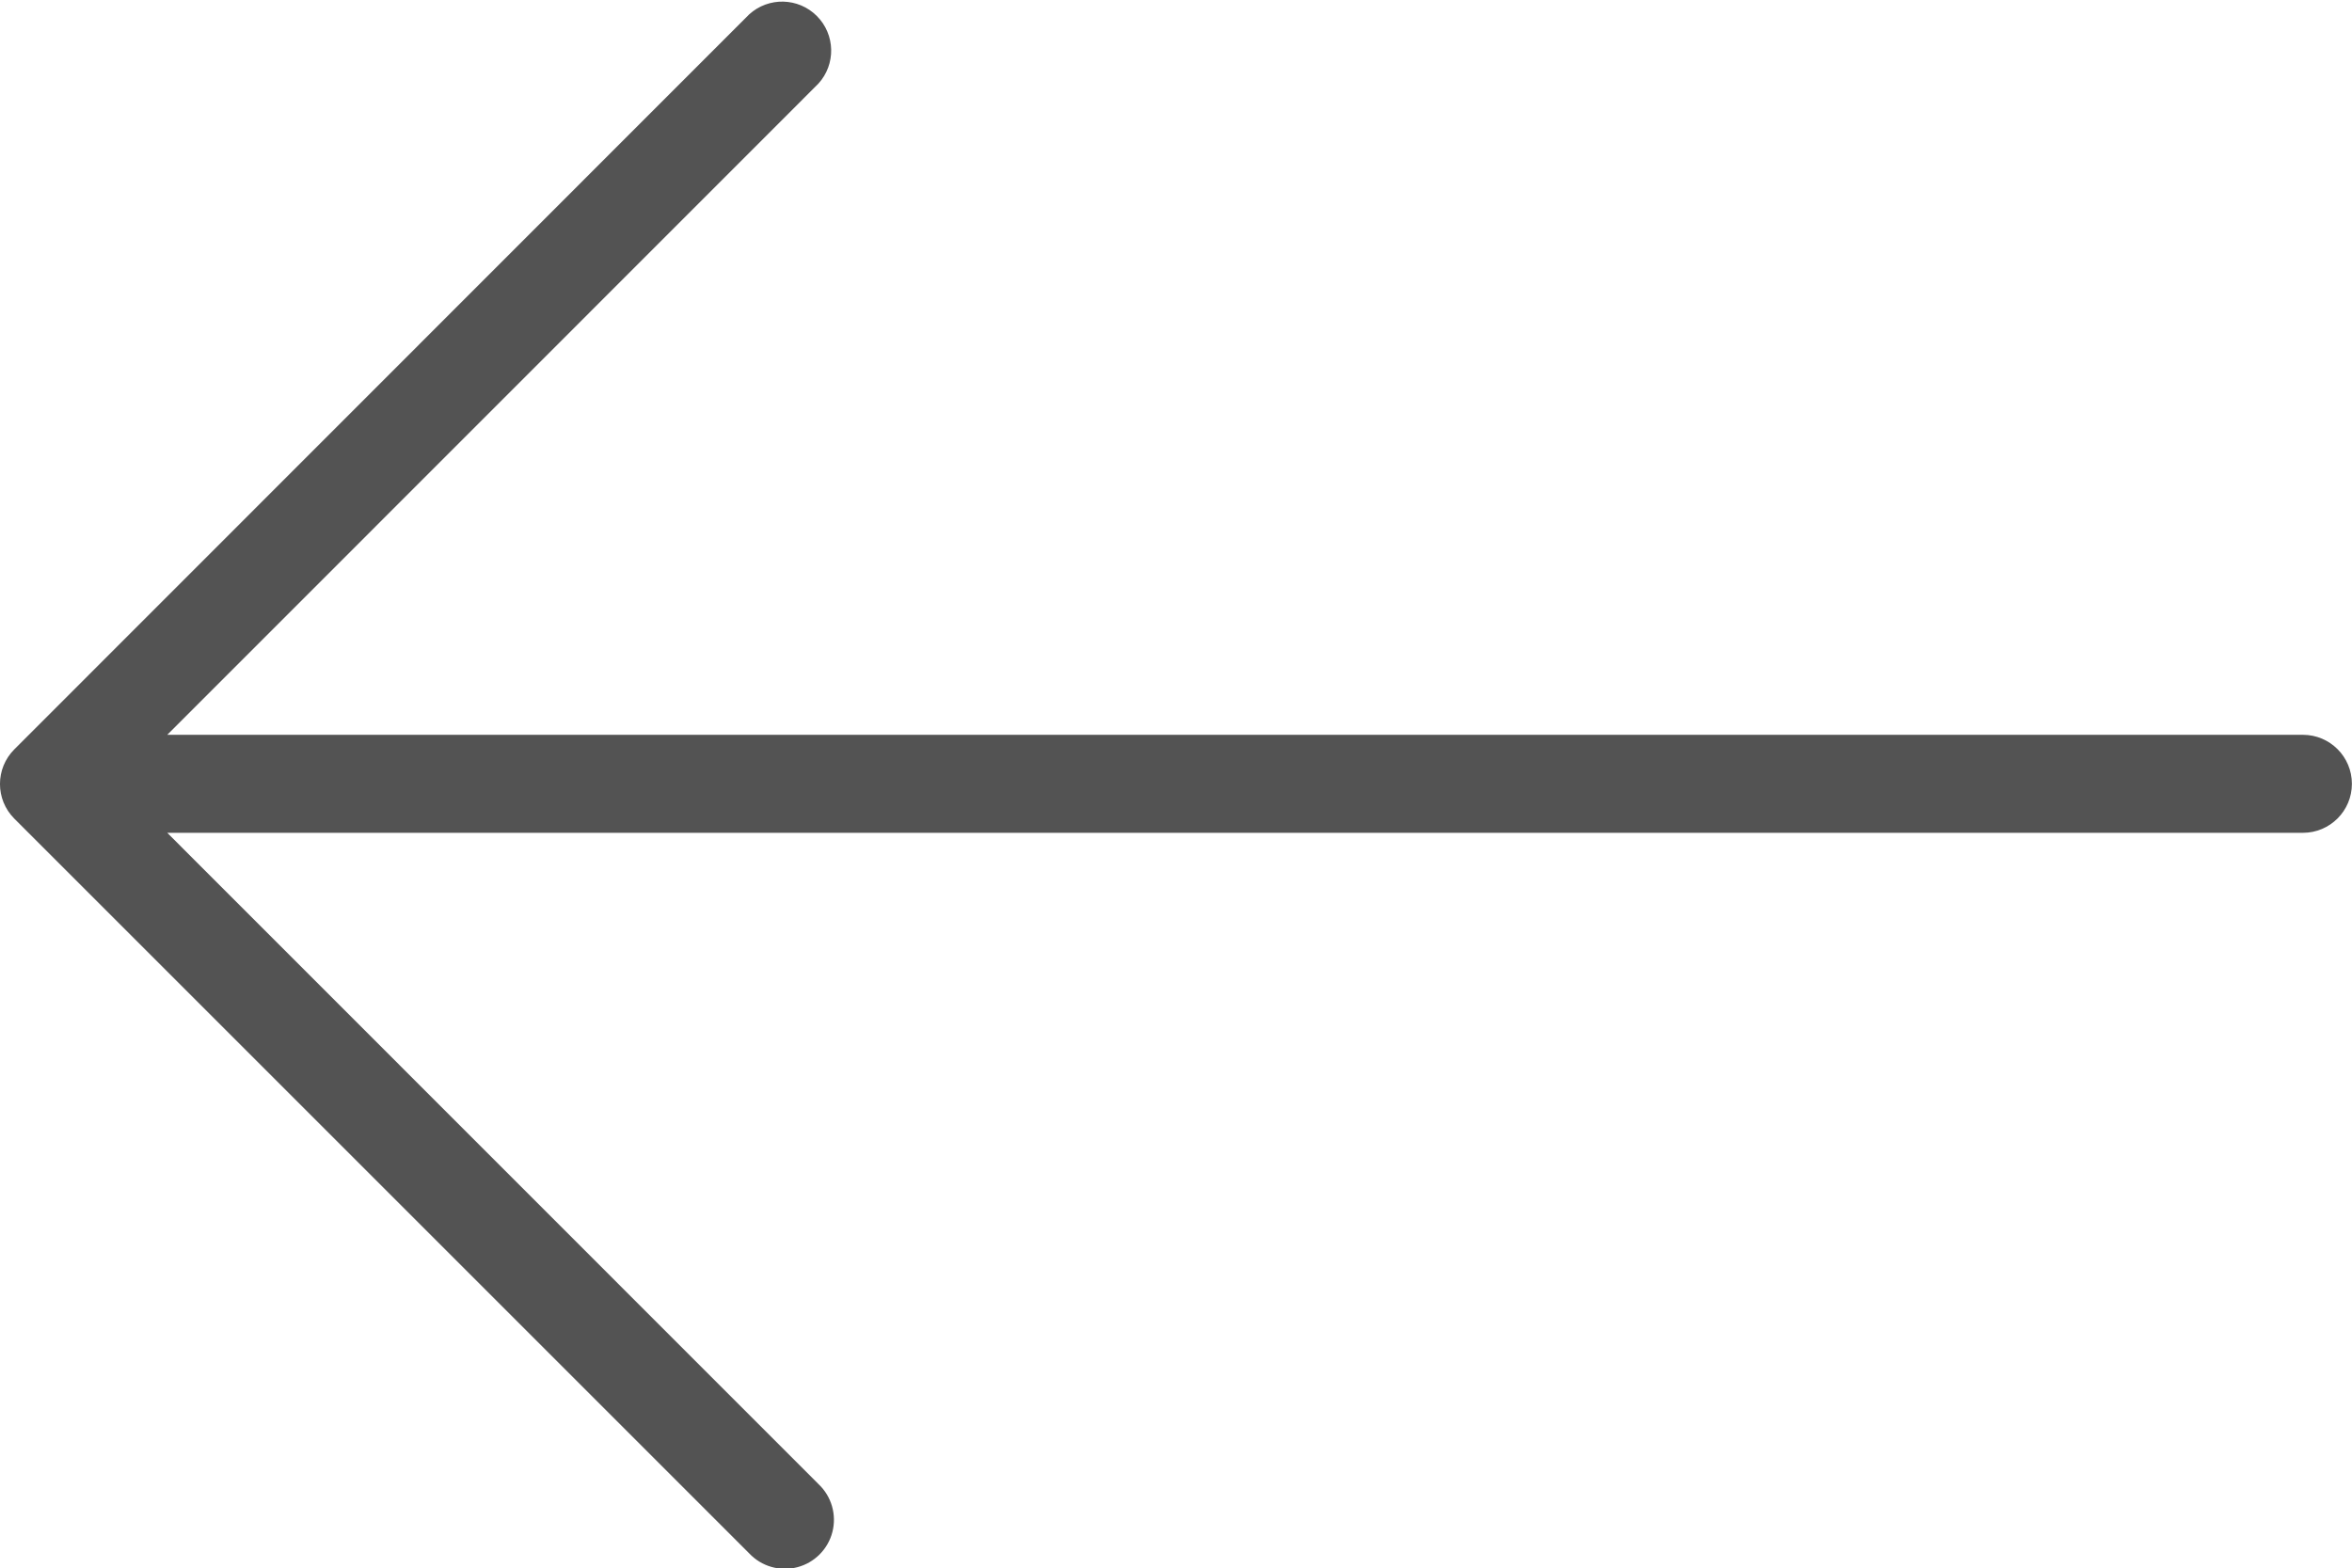
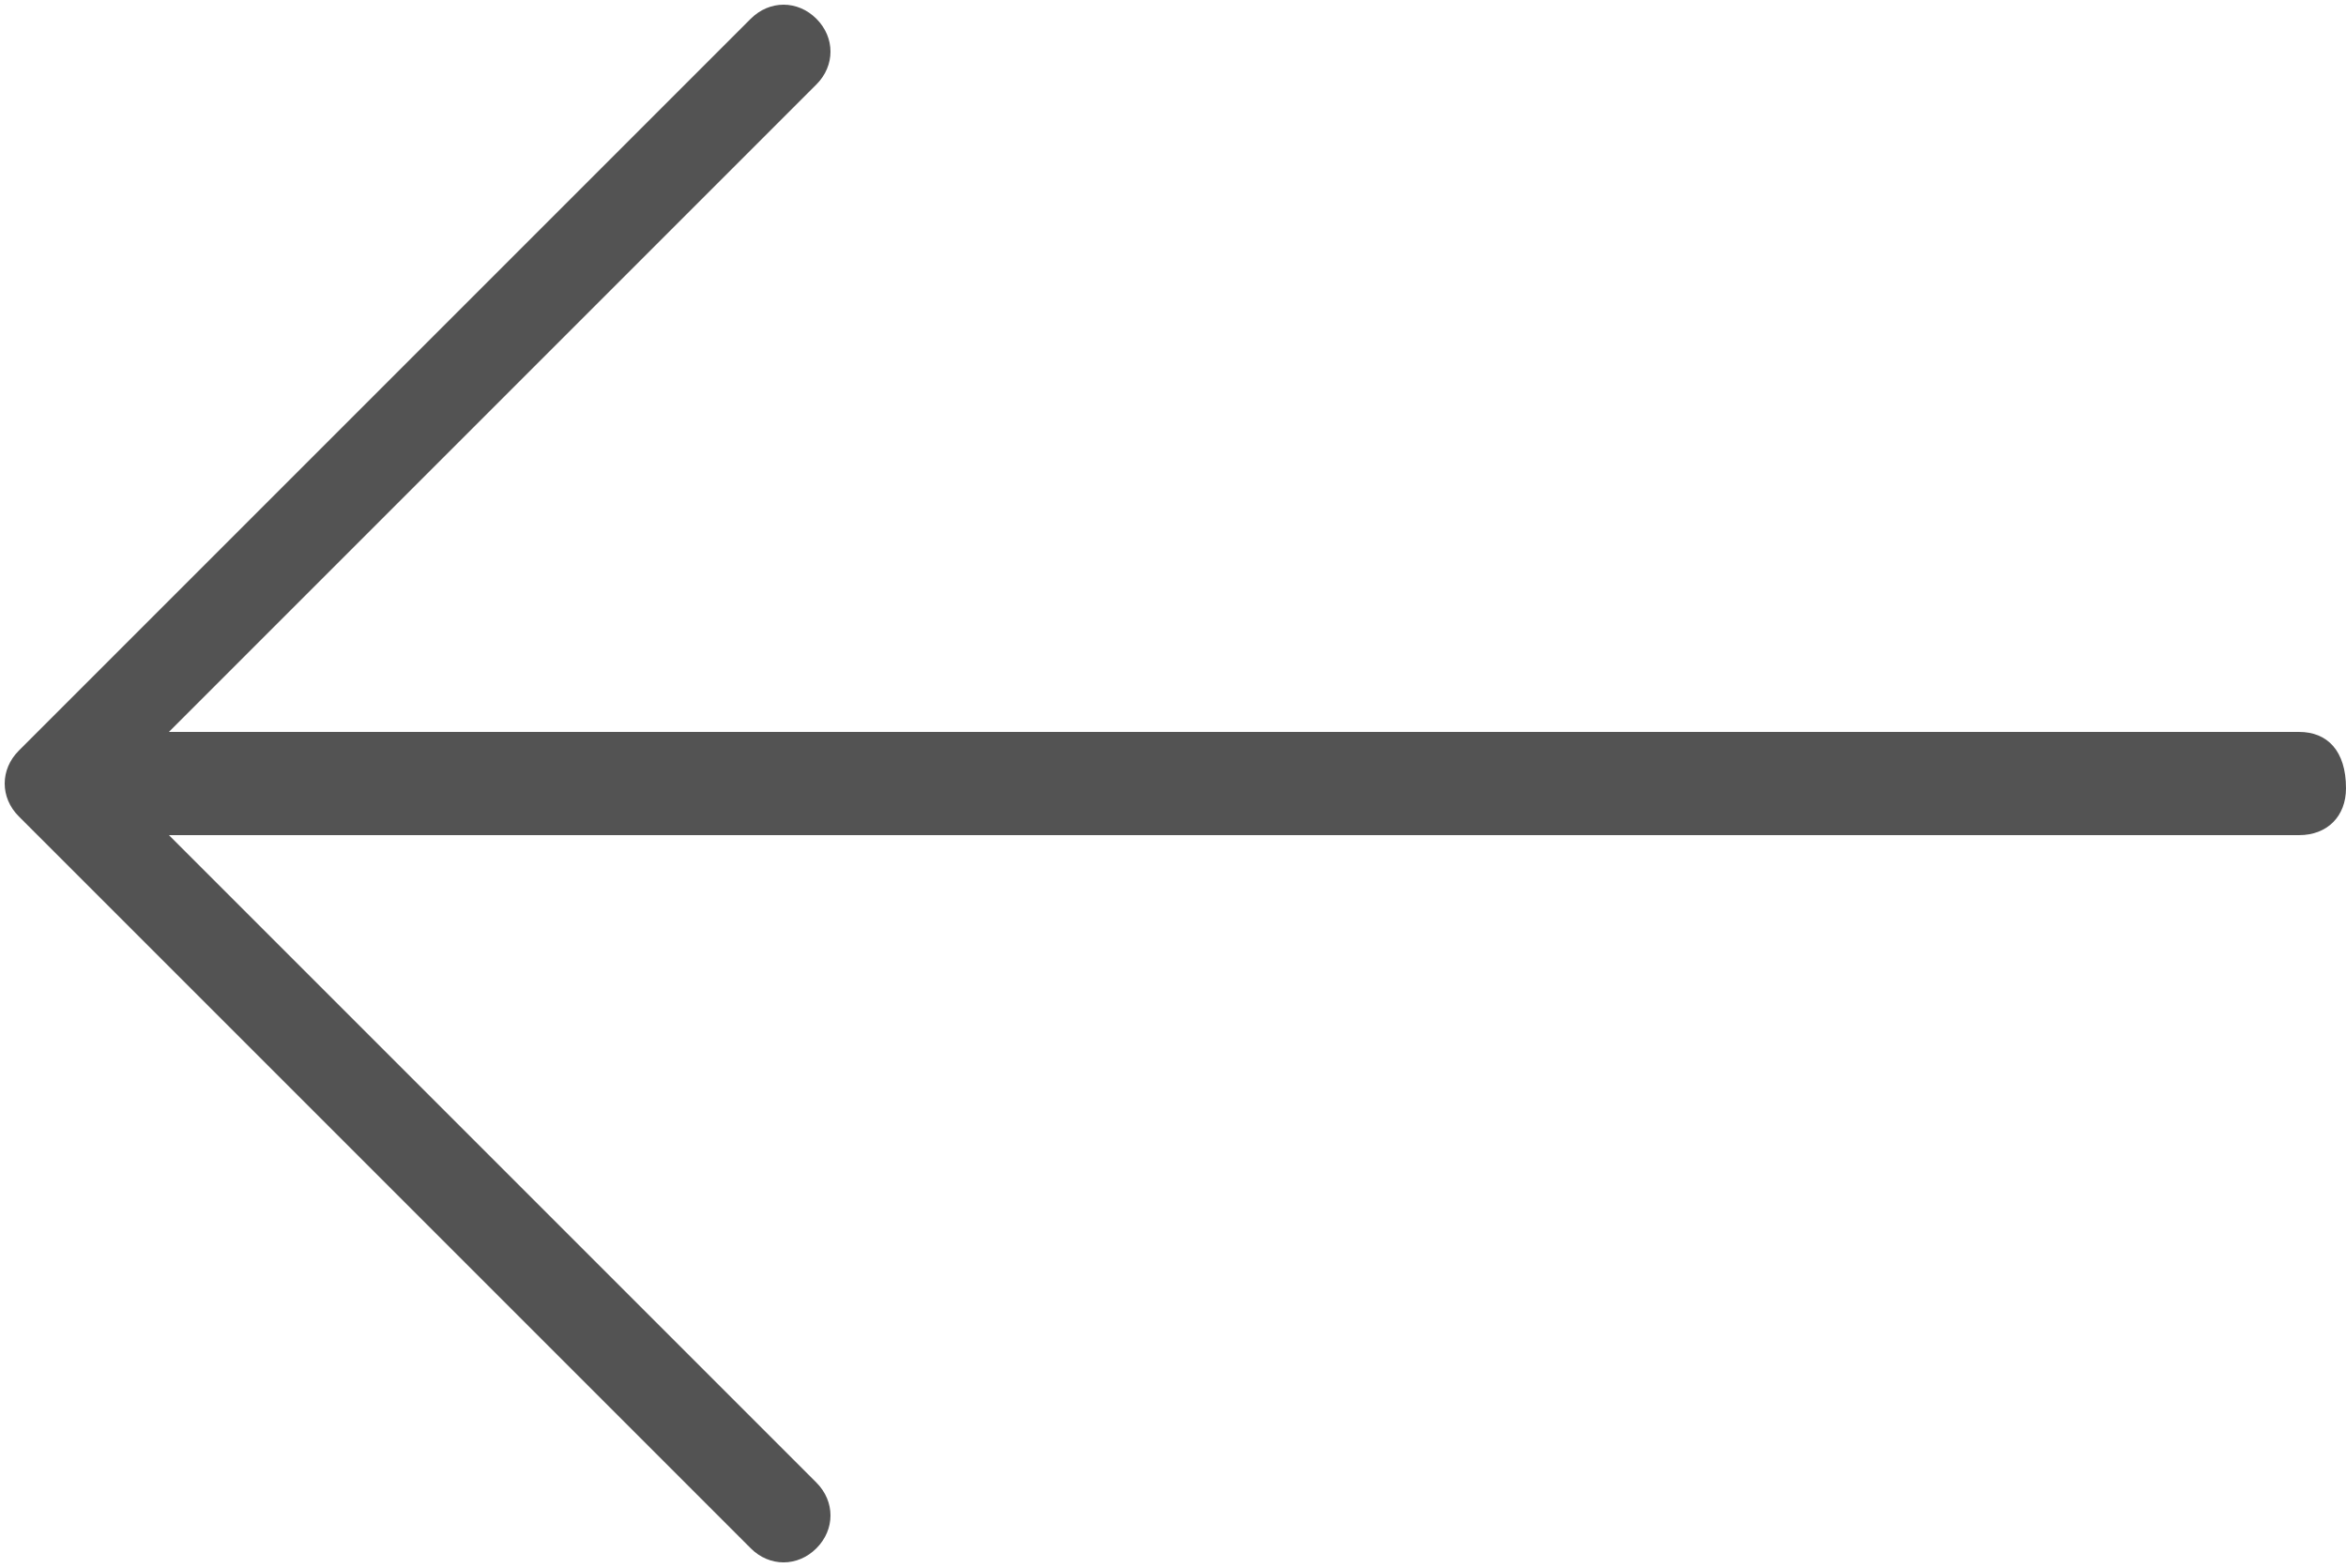
- <svg xmlns="http://www.w3.org/2000/svg" width="25" height="16.667" viewBox="0 0 25 16.667">
-   <g id="back_1_" data-name="back (1)" transform="translate(-0.001 -85.333)">
-     <g id="Group_3" data-name="Group 3" transform="translate(0.001 85.333)">
-       <path id="Path_5" data-name="Path 5" d="M24.48,93.145H1.779L8.7,86.222a.521.521,0,0,0-.736-.736L.153,93.3a.521.521,0,0,0,0,.736l7.812,7.812a.521.521,0,1,0,.737-.736L1.779,94.187h22.7a.521.521,0,1,0,0-1.042Z" transform="translate(-0.001 -85.333)" fill="#535353" />
+ <svg xmlns="http://www.w3.org/2000/svg" version="1.1" id="Ebene_1" x="0px" y="0px" viewBox="0 0 25 16.7" enable-background="new 0 0 25 16.7" xml:space="preserve">
+   <g id="back_1_" transform="translate(-0.001 -85.333)">
+     <g id="Group_3" transform="translate(0.001 85.333)">
+       <path id="Path_5" fill="#535353" d="M24.5,7.8H1.8l6.9-6.9c0.2-0.2,0.2-0.5,0-0.7C8.5,0,8.2,0,8,0.2L0.2,8c-0.2,0.2-0.2,0.5,0,0.7    L8,16.5c0.2,0.2,0.5,0.2,0.7,0c0.2-0.2,0.2-0.5,0-0.7c0,0,0,0,0,0L1.8,8.9h22.7c0.3,0,0.5-0.2,0.5-0.5C25,8,24.8,7.8,24.5,7.8    C24.5,7.8,24.5,7.8,24.5,7.8L24.5,7.8z" />
    </g>
  </g>
</svg>
